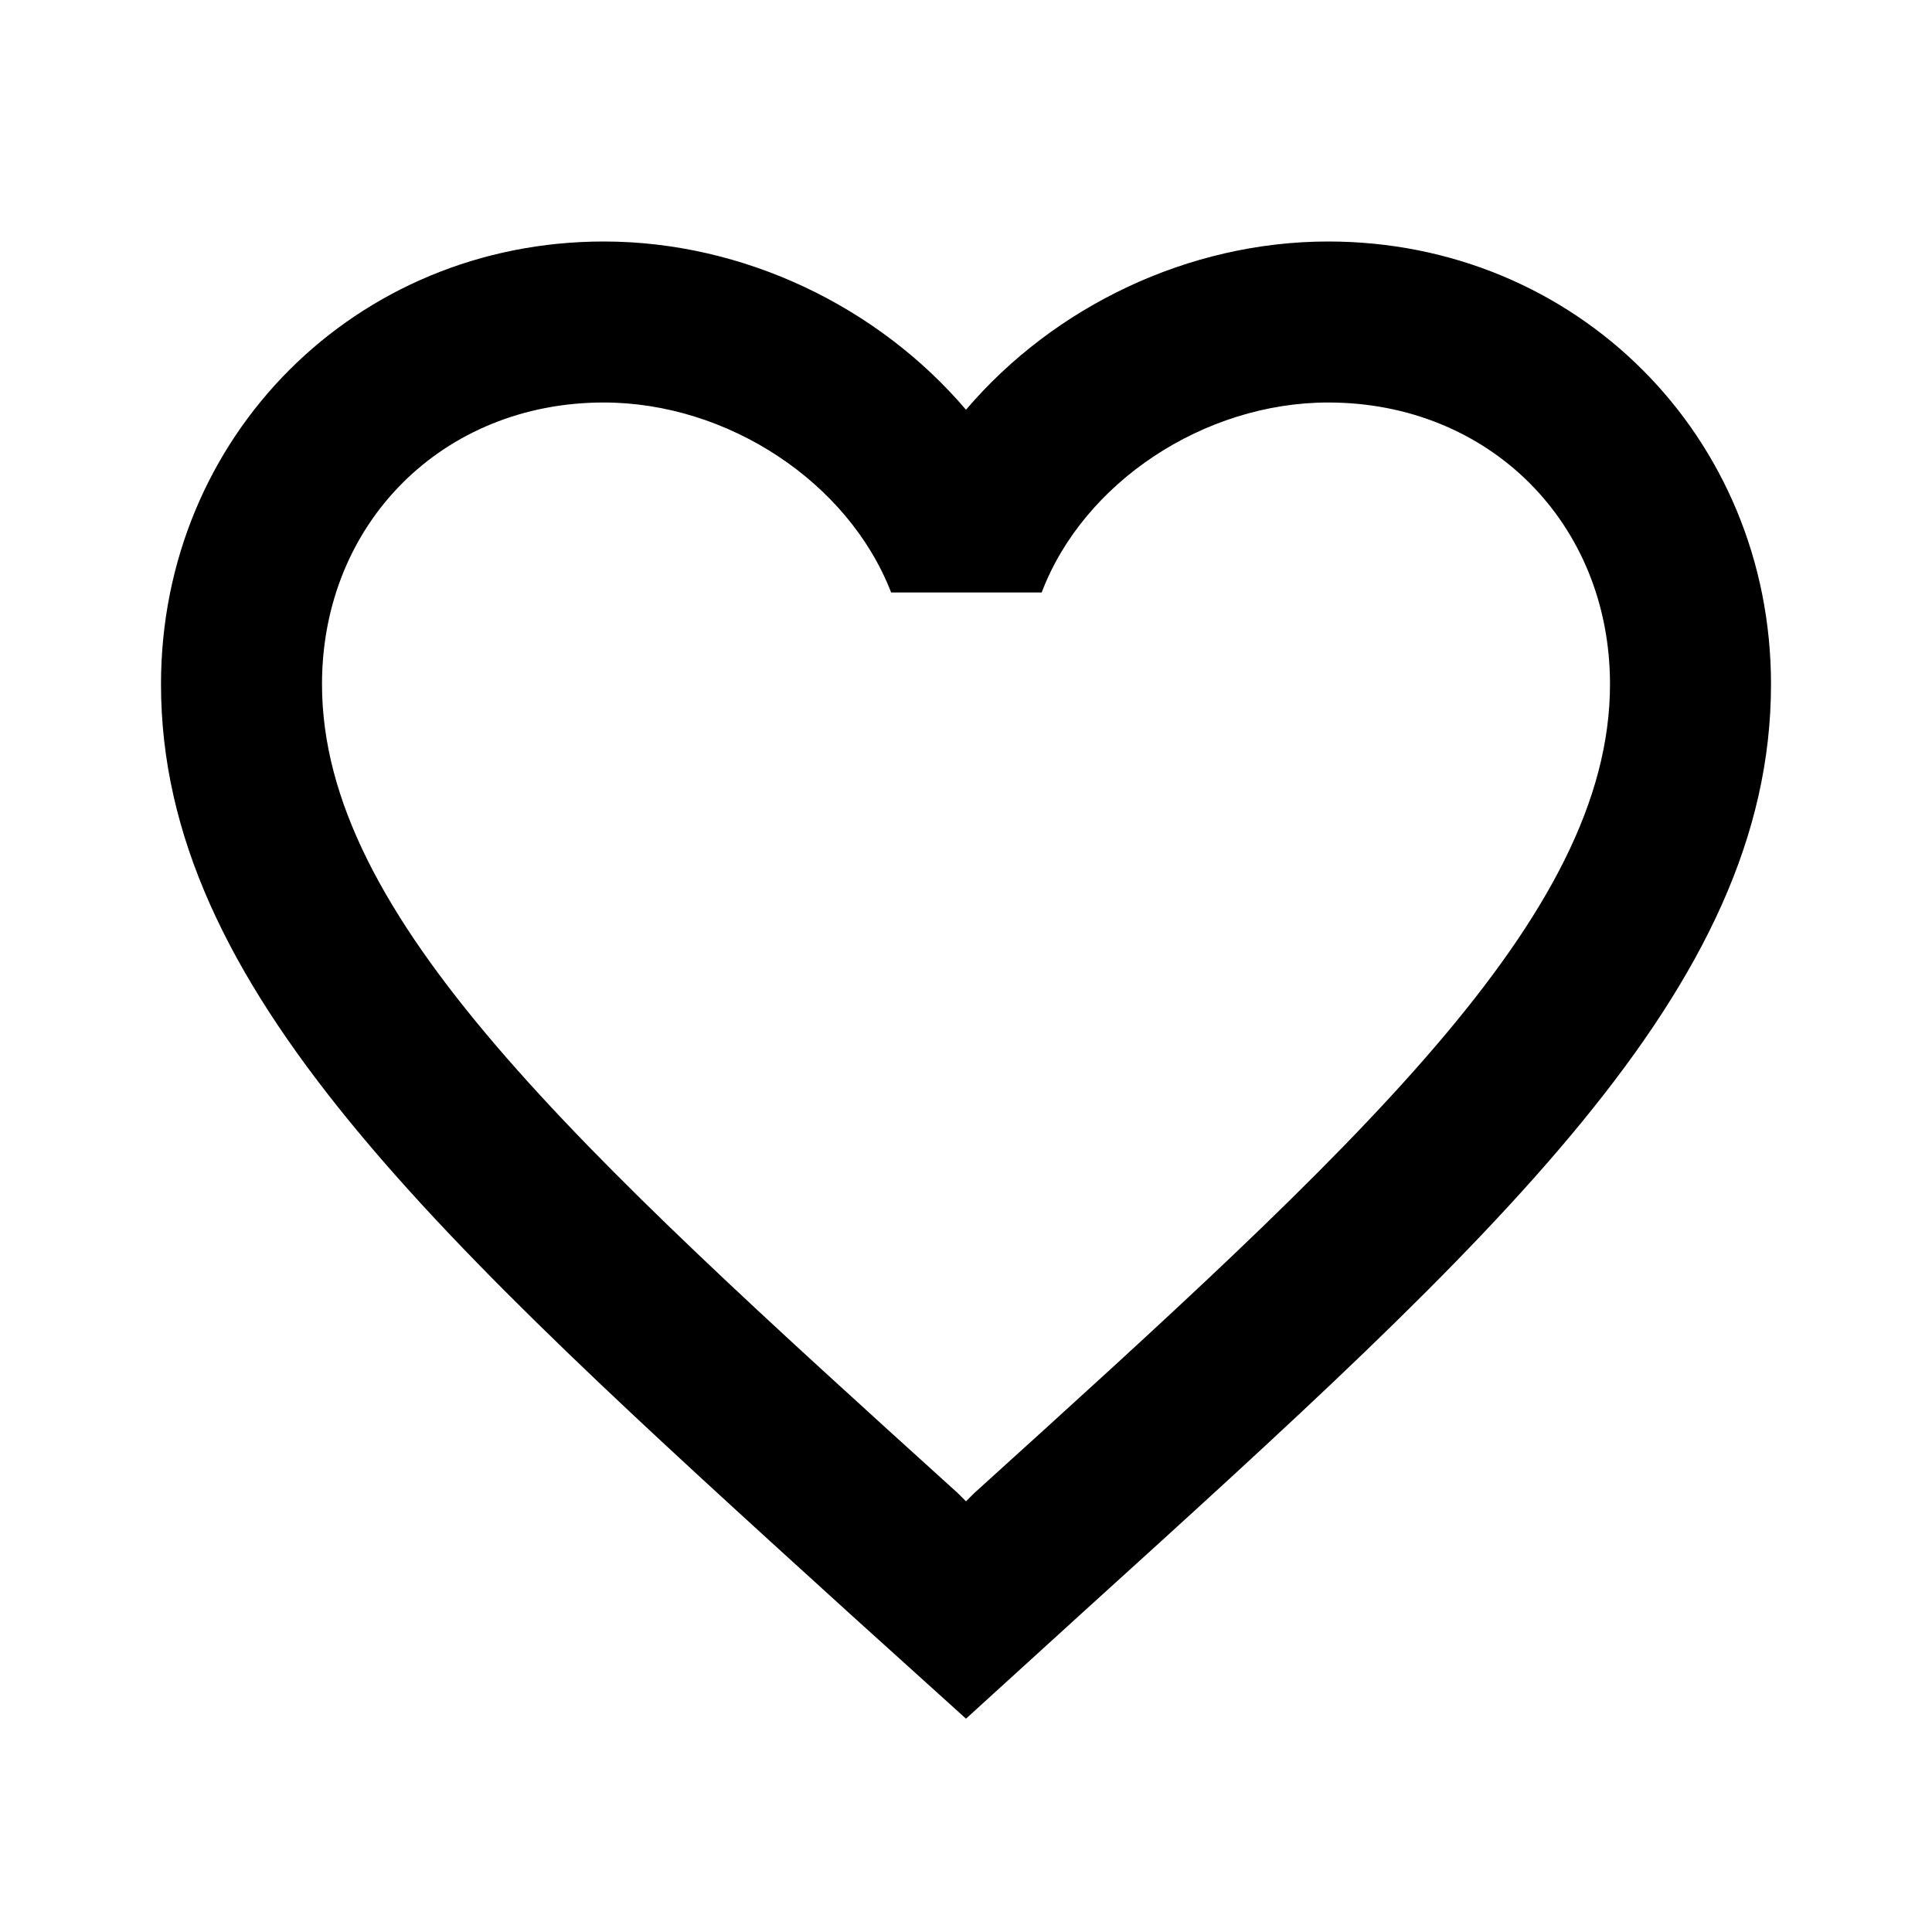
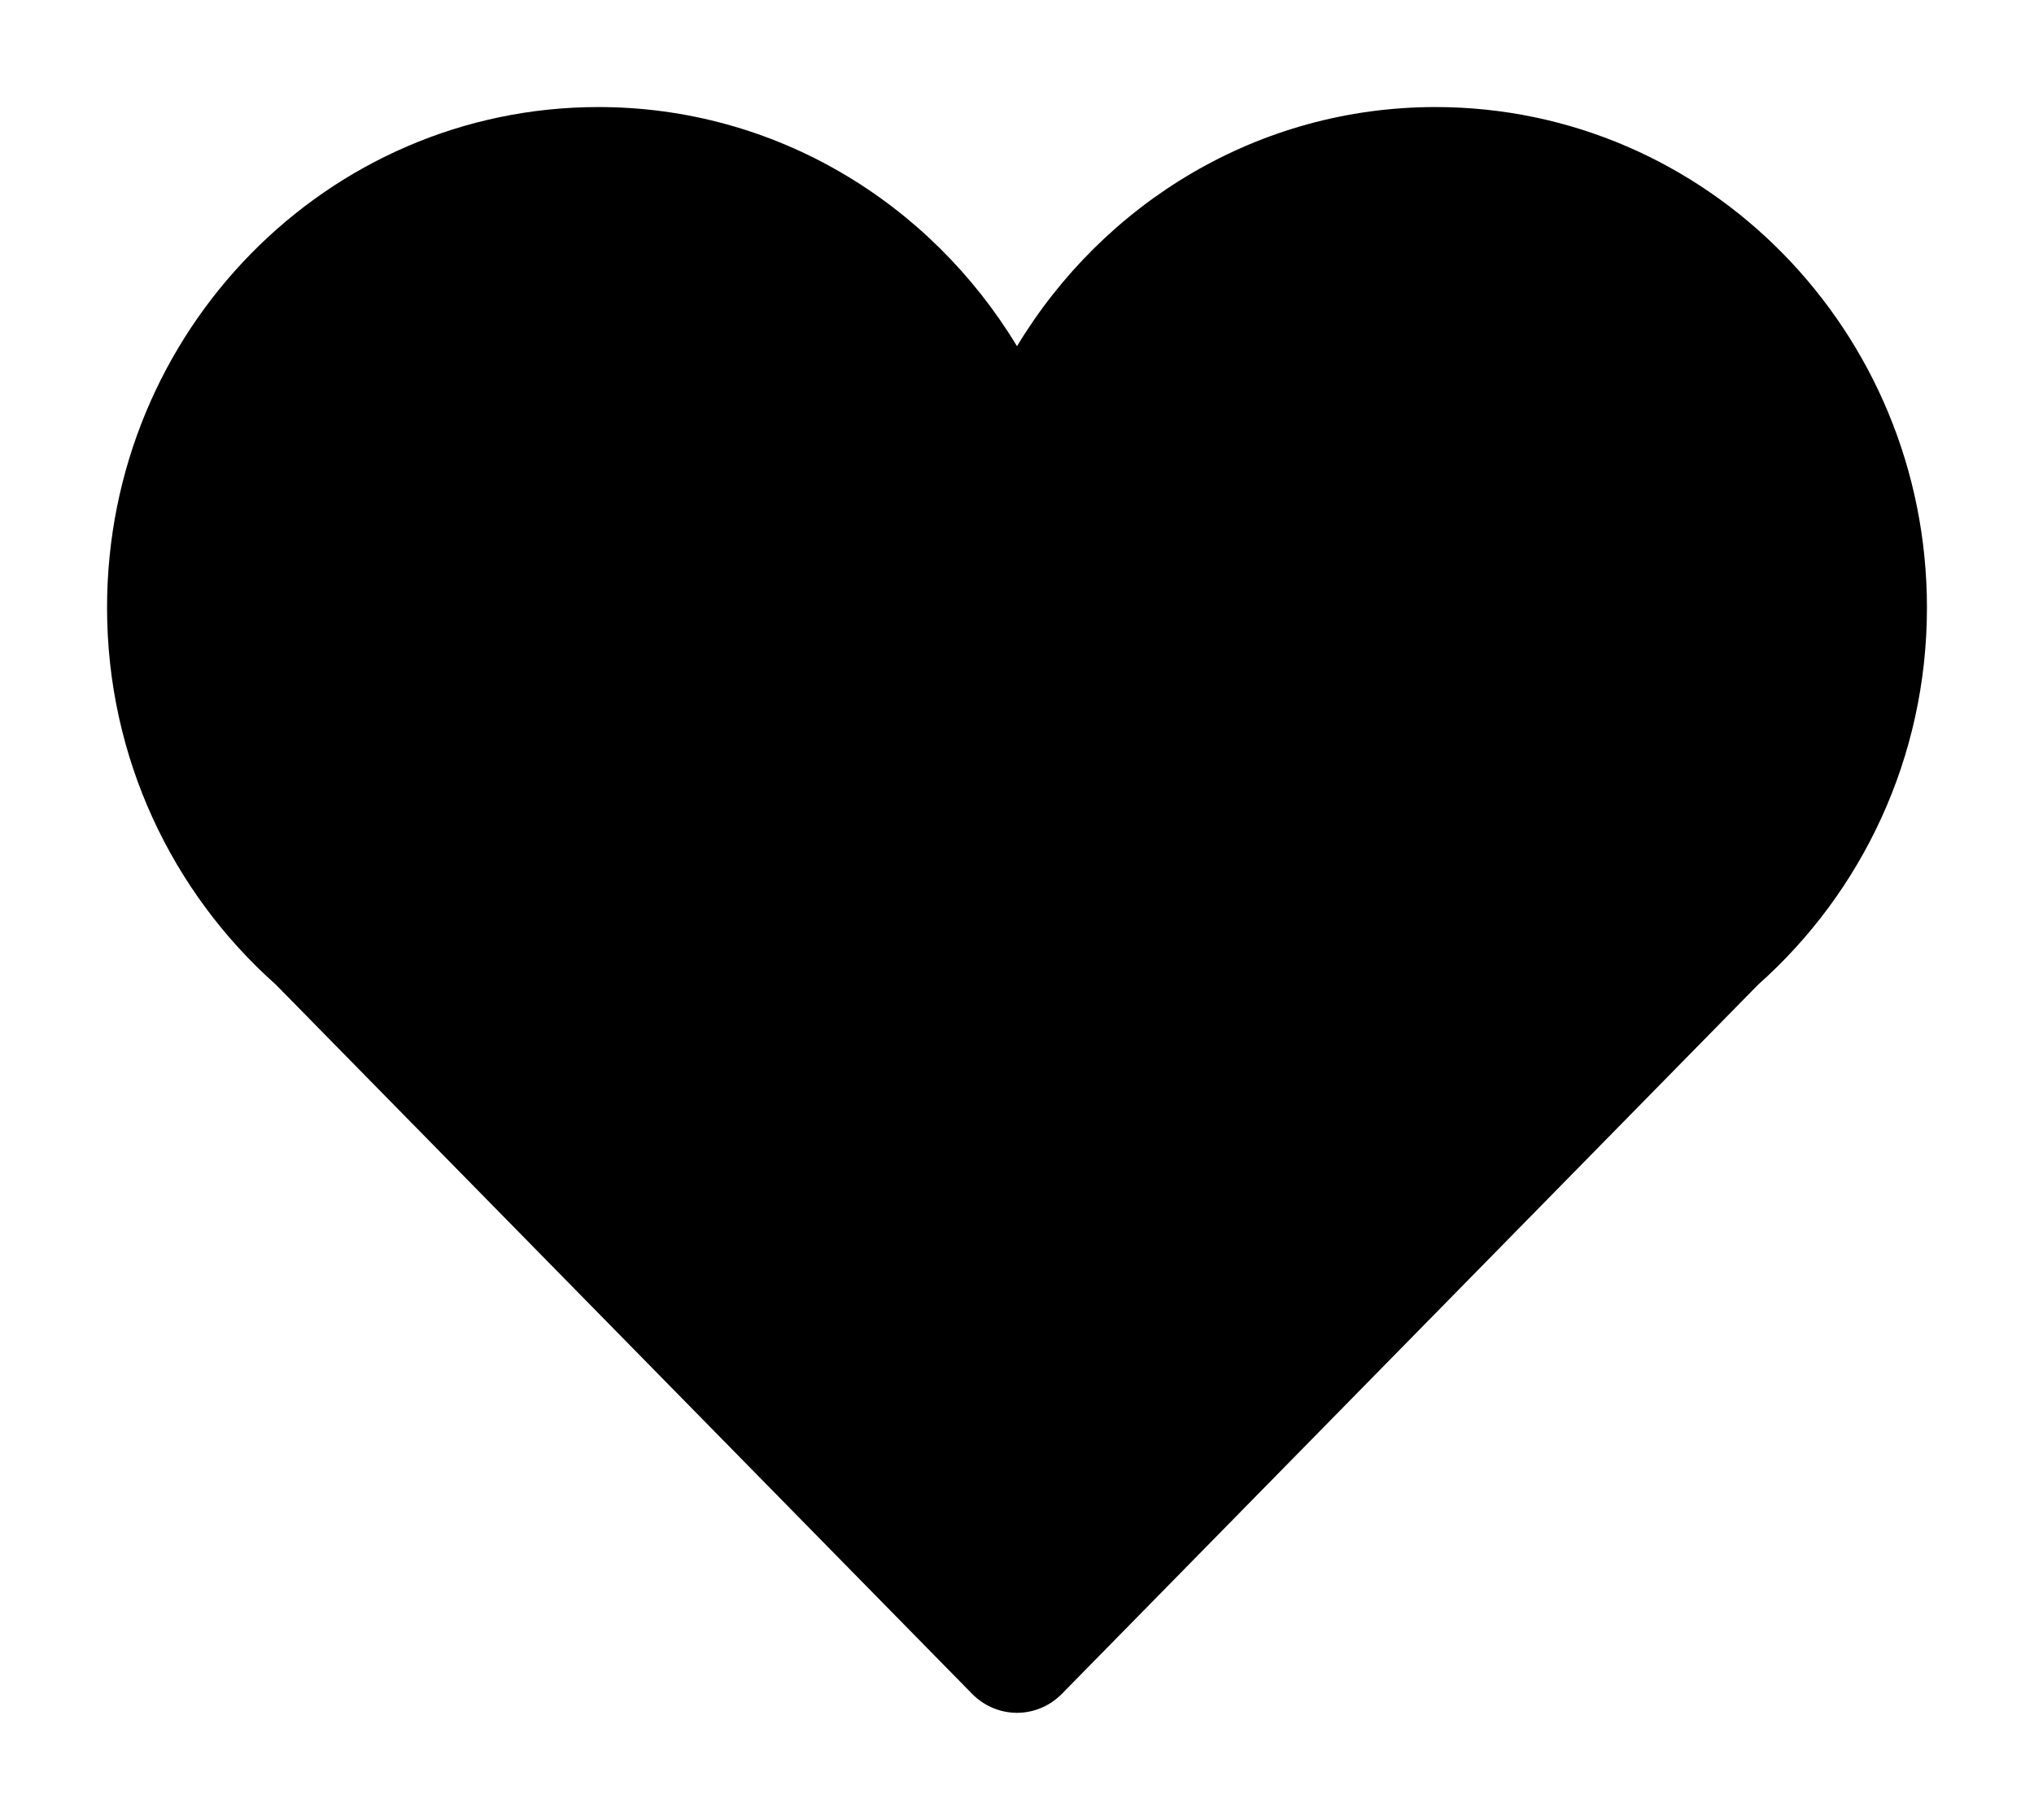
- <svg xmlns="http://www.w3.org/2000/svg" class="svg-ico-like" height="24" viewBox="0 0 24 24" width="24">
-   <path d="M16.5 3c-1.74 0-3.41.81-4.5 2.09C10.91 3.81 9.24 3 7.5 3 4.42 3 2 5.42 2 8.5c0 3.78 3.4 6.86 8.55 11.54L12 21.35l1.45-1.32C18.6 15.36 22 12.28 22 8.5 22 5.42 19.58 3 16.5 3zm-4.4 15.55l-.1.1-.1-.1C7.14 14.24 4 11.39 4 8.5 4 6.5 5.5 5 7.5 5c1.54 0 3.04.99 3.57 2.36h1.87C13.46 5.99 14.96 5 16.5 5c2 0 3.5 1.5 3.5 3.5 0 2.89-3.14 5.74-7.9 10.05z" />
+ <svg xmlns="http://www.w3.org/2000/svg" class="svg-ico-like" width="19" height="17" viewBox="0 0 19 17">
+   <path d="M18 5.676C18 3.094 15.945 1 13.409 1C11.754 1 10.308 1.896 9.5 3.234C8.692 1.896 7.246 1 5.59 1C3.055 1 1 3.094 1 5.676C1 7.082 1.612 8.34 2.576 9.197L9.081 15.823C9.192 15.936 9.343 16 9.5 16C9.657 16 9.808 15.936 9.919 15.823L16.424 9.197C17.388 8.34 18 7.082 18 5.676Z" />
</svg>
